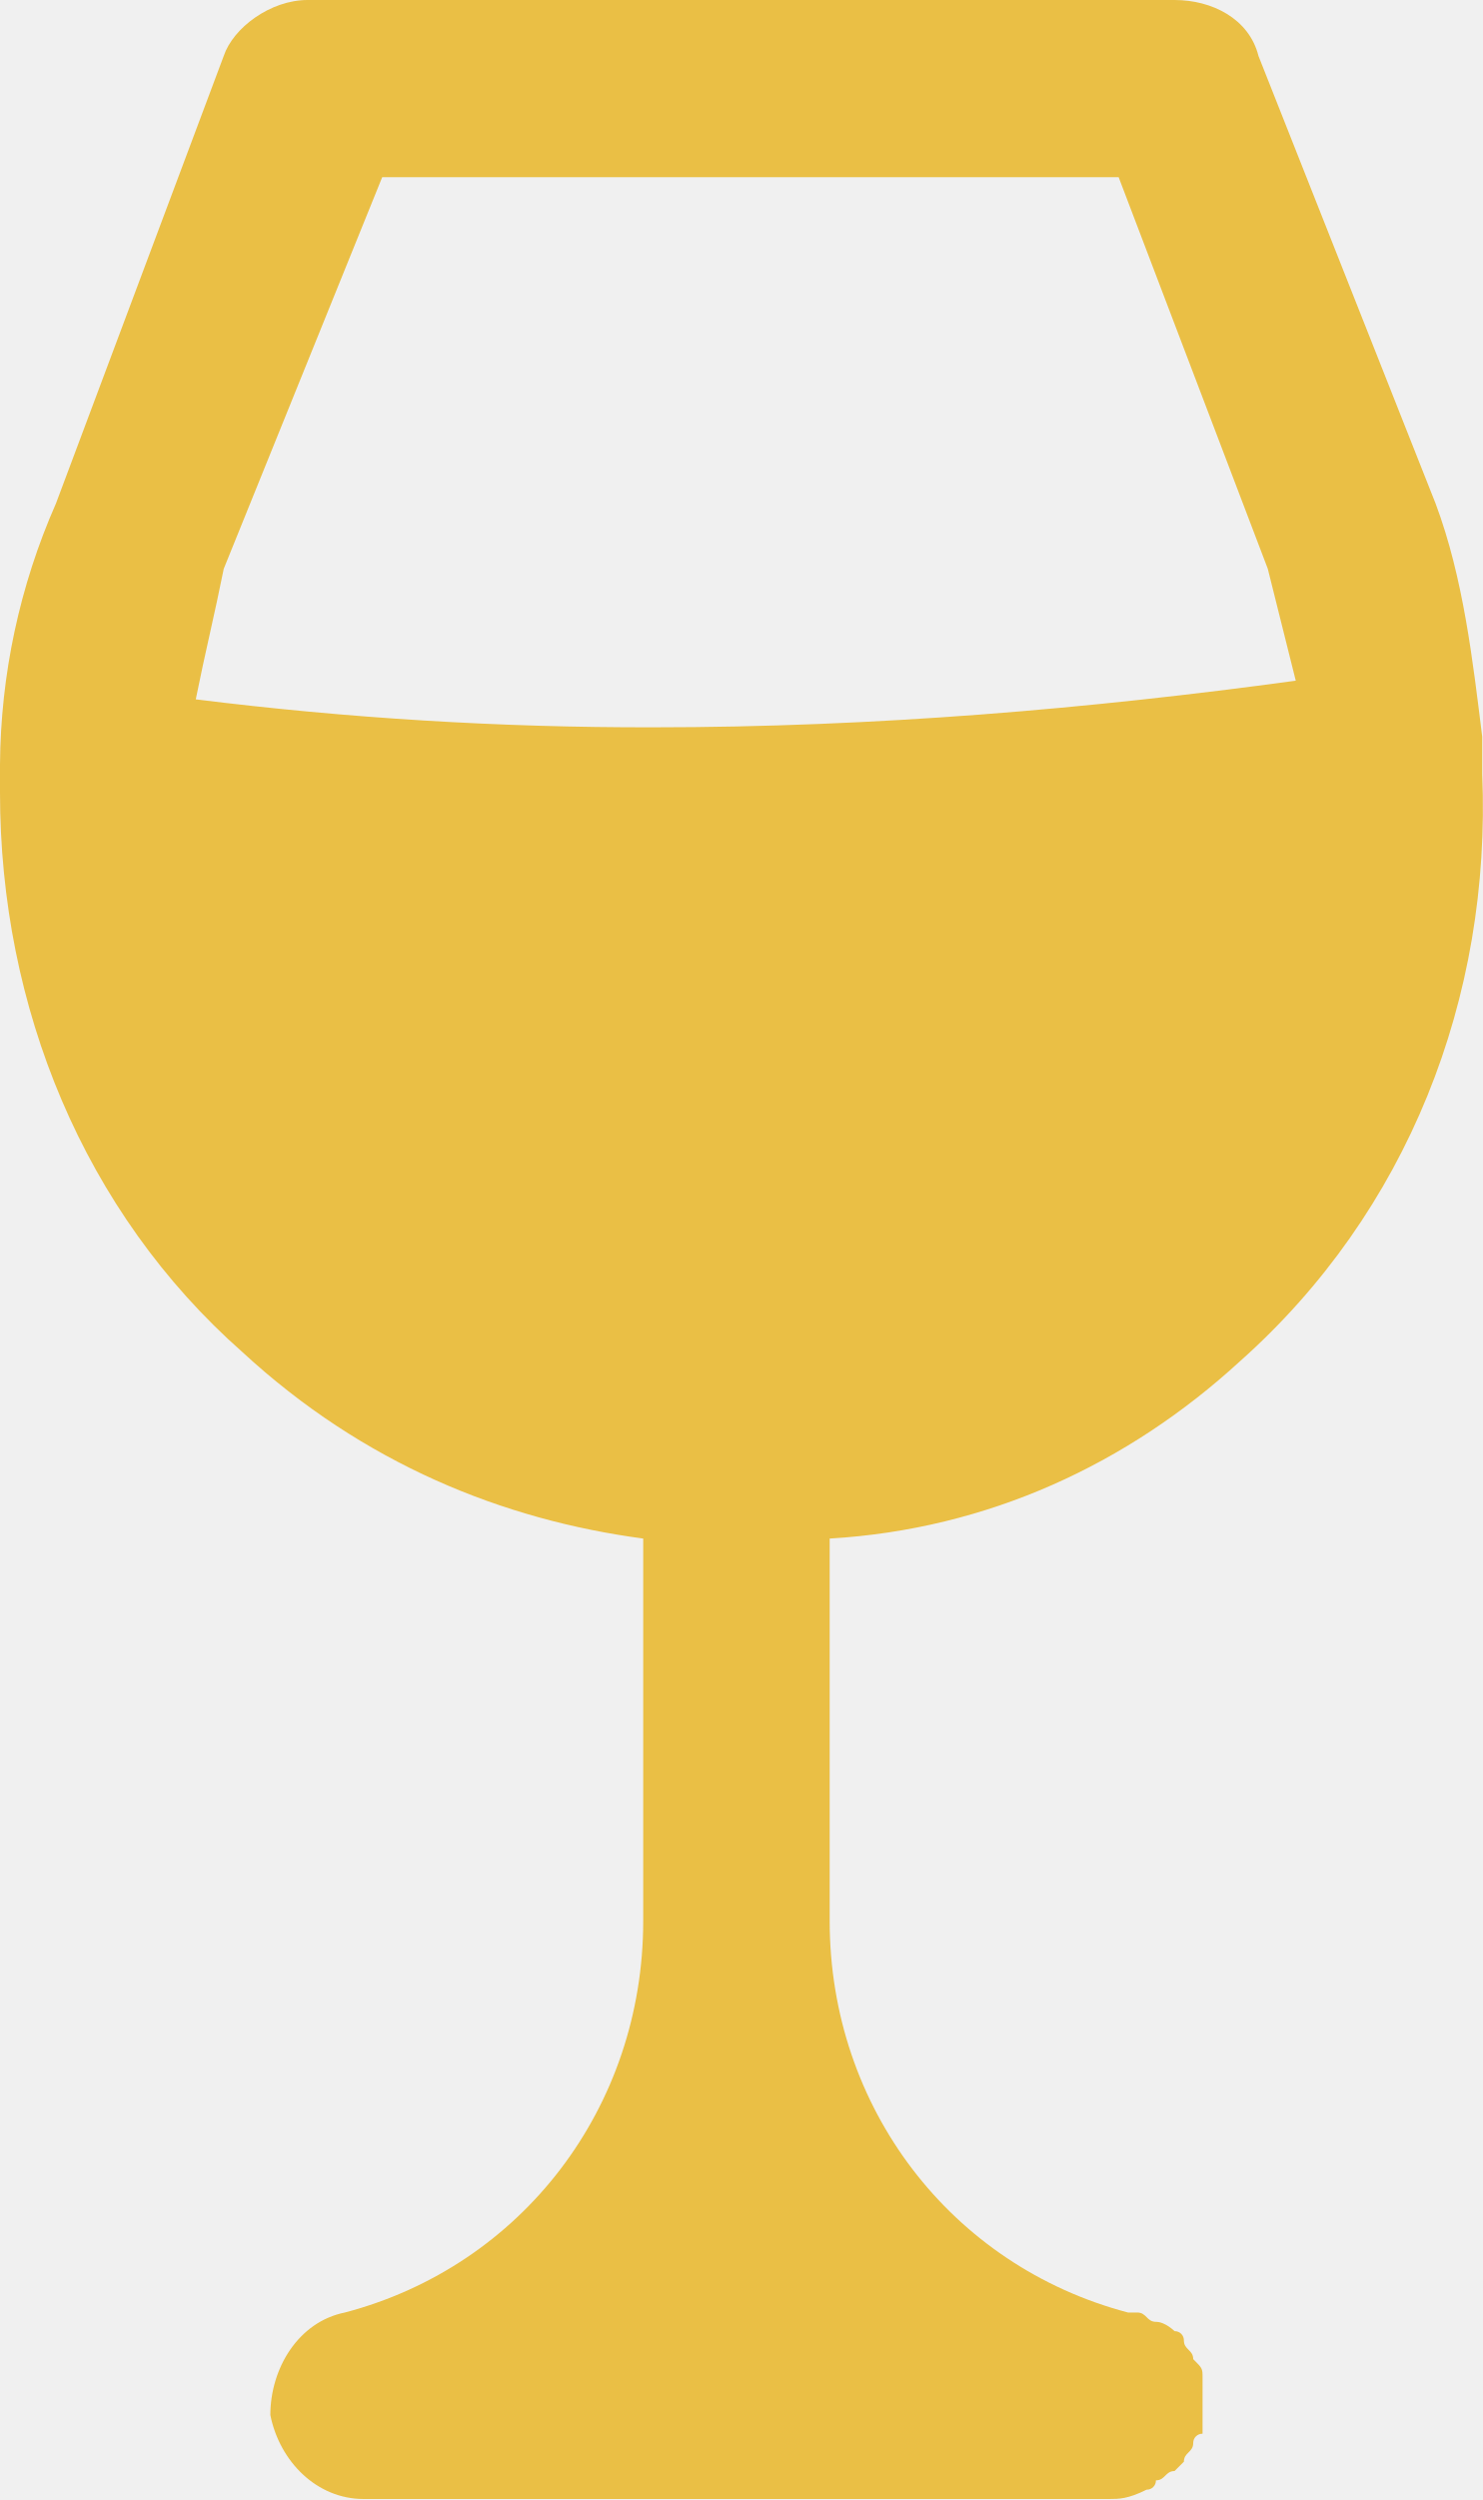
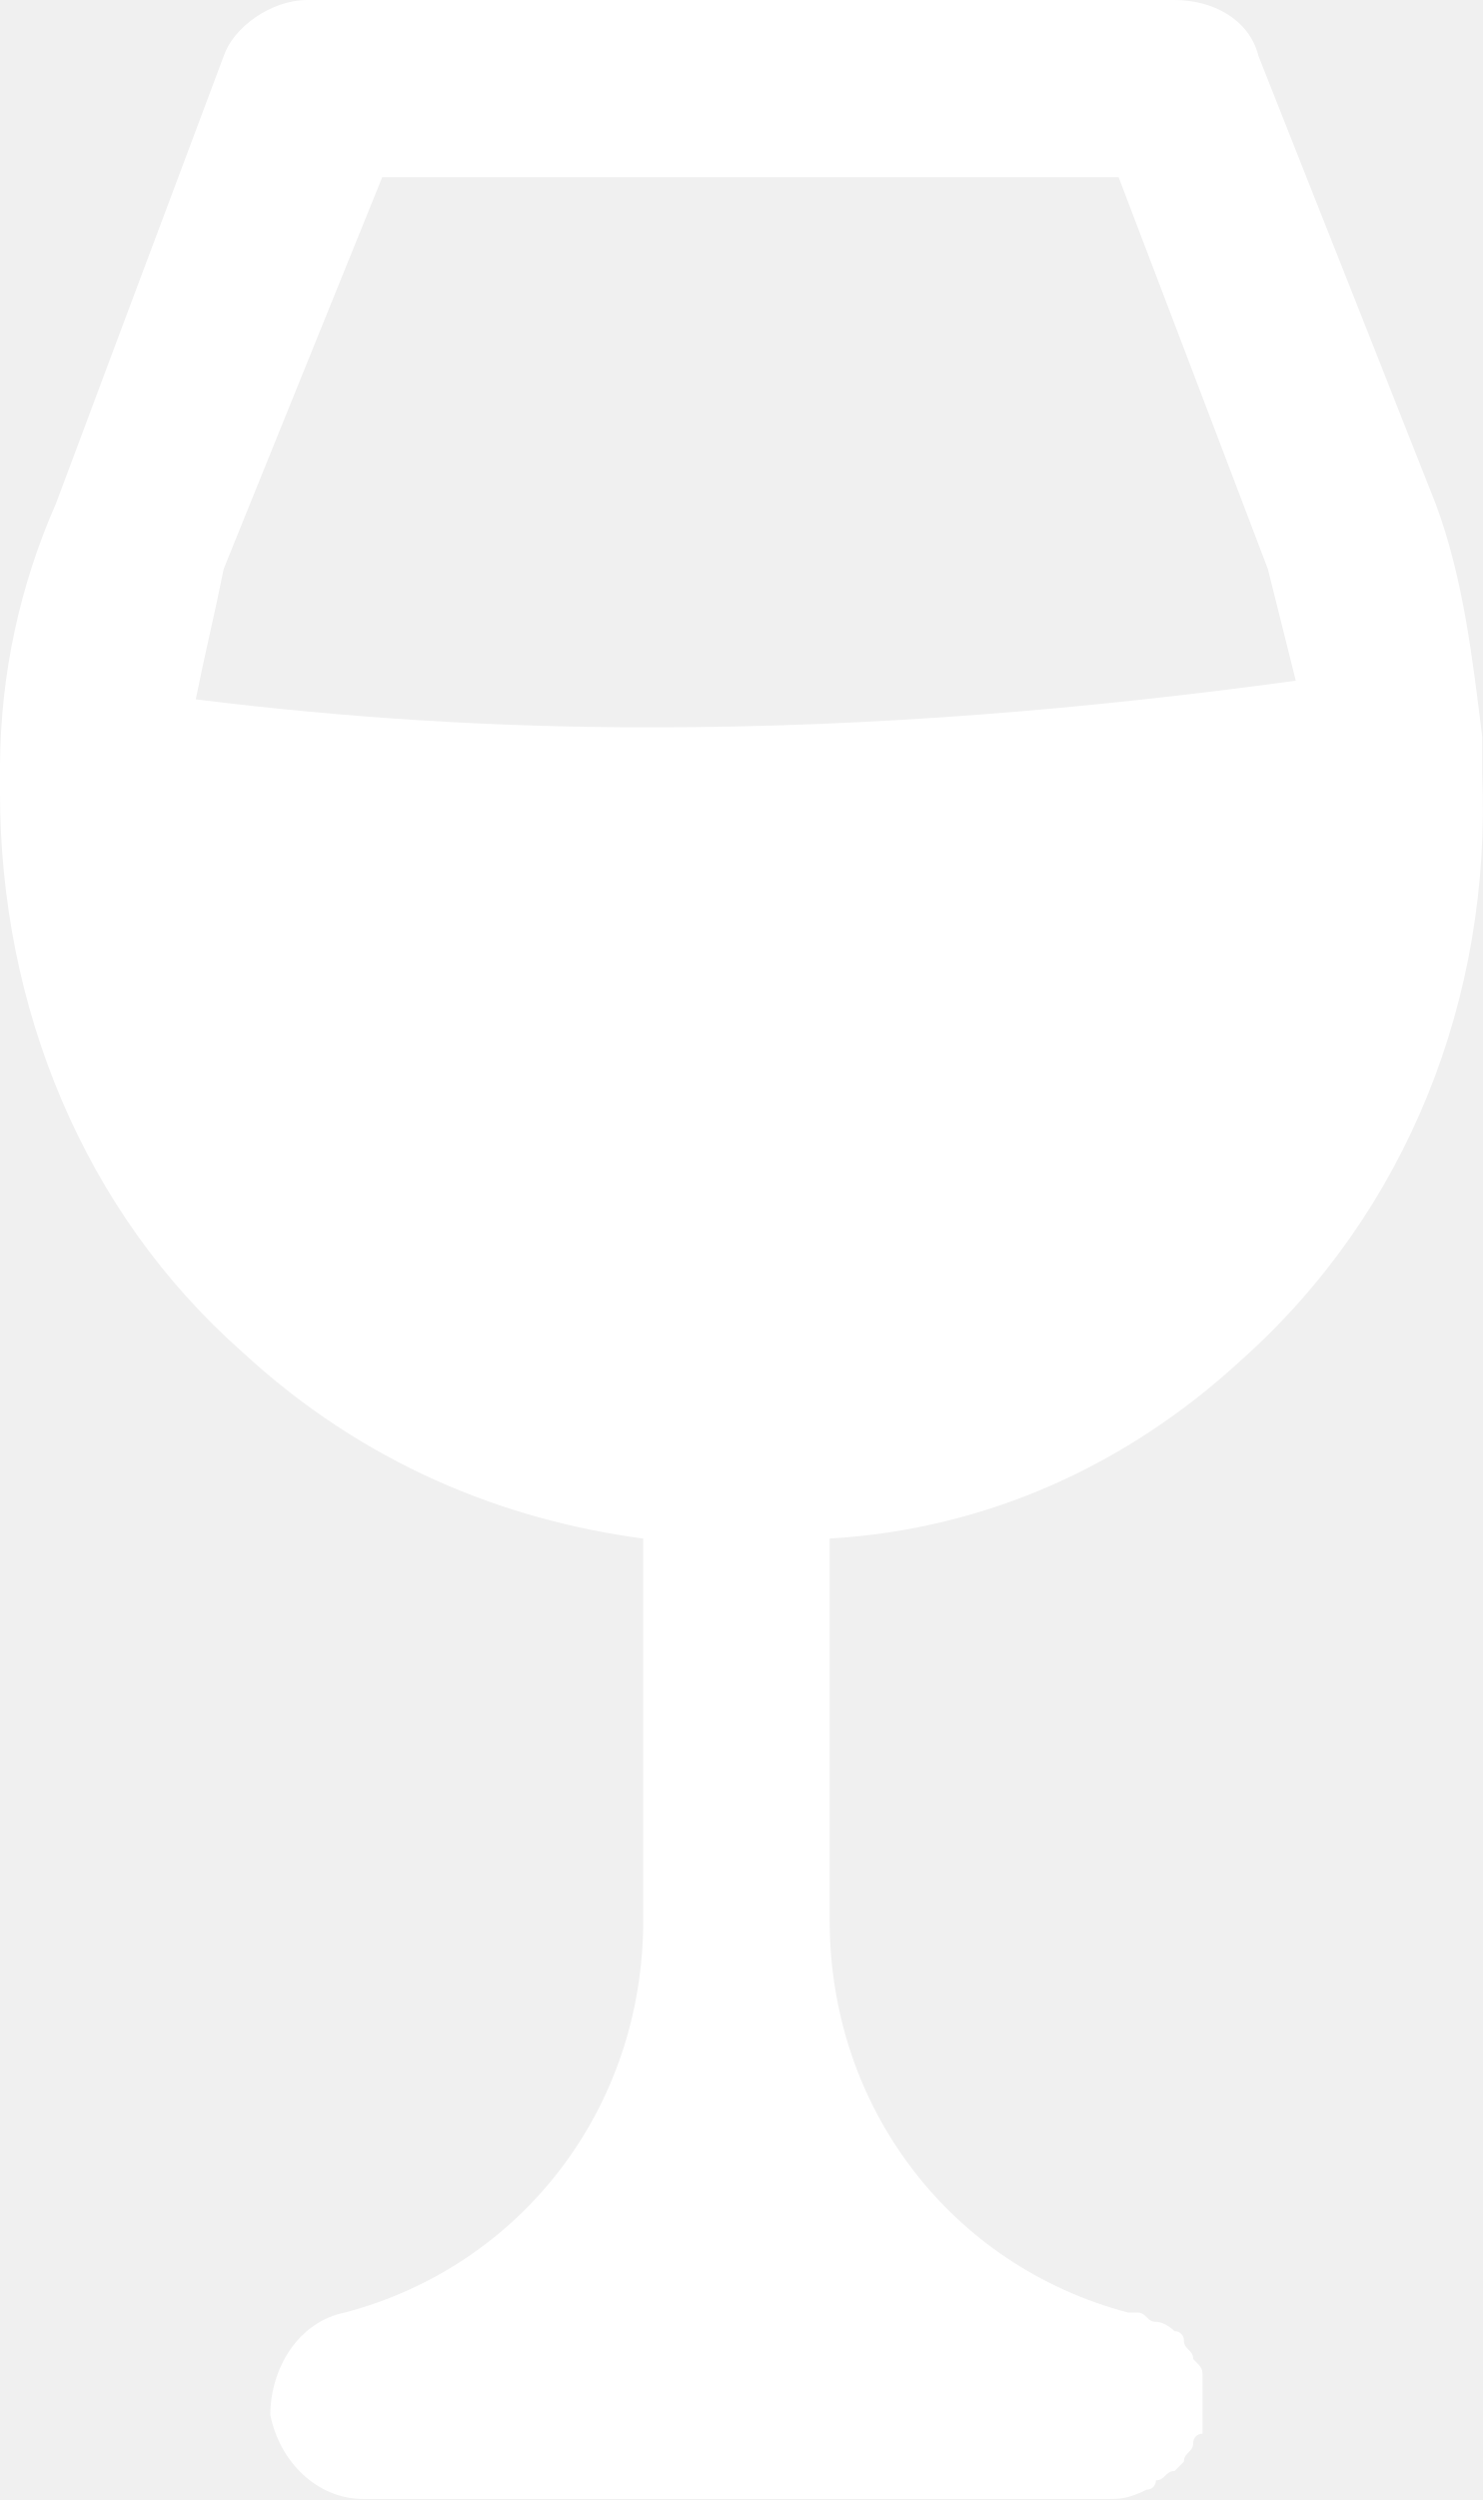
<svg xmlns="http://www.w3.org/2000/svg" width="337.192" height="568.08" viewBox="0 0 337.192 568.08">
-   <path id="_15252778431595501339_1_" data-name="15252778431595501339 (1)" d="M289.92,312.676c38.155-33.915,57.232-82.668,55.112-133.541v-8.479h0c-2.12-16.958-4.239-36.035-10.6-52.993L294.16,15.918C292.04,7.439,283.561,3.2,275.082,3.2H77.95c-8.479,0-16.958,6.359-19.077,12.718L20.718,117.664A149.619,149.619,0,0,0,8,177.015H8v6.359c0,48.753,19.077,95.387,55.112,127.182,27.556,25.436,59.352,38.155,91.147,42.394v86.908c0,42.394-27.556,78.429-67.83,89.027-10.6,2.12-16.958,12.718-16.958,23.317,2.12,10.6,10.6,19.077,21.2,19.077H260.244c2.12,0,4.239,0,8.479-2.12a2.076,2.076,0,0,0,2.12-2.12c2.12,0,2.12-2.12,4.239-2.12l2.12-2.12c0-2.12,2.12-2.12,2.12-4.24a2.076,2.076,0,0,1,2.12-2.12V543.724c0-2.12,0-2.12-2.12-4.239,0-2.12-2.12-2.12-2.12-4.239a2.076,2.076,0,0,0-2.12-2.12s-2.12-2.12-4.239-2.12-2.12-2.12-4.239-2.12h-2.12c-40.274-10.6-67.83-46.633-67.83-89.027V352.95C232.688,350.831,264.484,335.993,289.92,312.676ZM94.908,43.474H262.364L296.279,132.5l6.359,25.436c-46.633,6.359-95.387,10.6-146.259,10.6a828.338,828.338,0,0,1-103.865-6.359c2.12-10.6,4.239-19.077,6.359-29.676Z" transform="translate(-8 -3.2)" fill="#eabf45" />
+   <path id="_15252778431595501339_1_" data-name="15252778431595501339 (1)" d="M289.92,312.676c38.155-33.915,57.232-82.668,55.112-133.541v-8.479h0c-2.12-16.958-4.239-36.035-10.6-52.993L294.16,15.918C292.04,7.439,283.561,3.2,275.082,3.2H77.95c-8.479,0-16.958,6.359-19.077,12.718L20.718,117.664A149.619,149.619,0,0,0,8,177.015H8v6.359c0,48.753,19.077,95.387,55.112,127.182,27.556,25.436,59.352,38.155,91.147,42.394v86.908c0,42.394-27.556,78.429-67.83,89.027-10.6,2.12-16.958,12.718-16.958,23.317,2.12,10.6,10.6,19.077,21.2,19.077H260.244c2.12,0,4.239,0,8.479-2.12a2.076,2.076,0,0,0,2.12-2.12c2.12,0,2.12-2.12,4.239-2.12l2.12-2.12c0-2.12,2.12-2.12,2.12-4.24a2.076,2.076,0,0,1,2.12-2.12V543.724c0-2.12,0-2.12-2.12-4.239,0-2.12-2.12-2.12-2.12-4.239a2.076,2.076,0,0,0-2.12-2.12s-2.12-2.12-4.239-2.12-2.12-2.12-4.239-2.12h-2.12c-40.274-10.6-67.83-46.633-67.83-89.027V352.95C232.688,350.831,264.484,335.993,289.92,312.676ZM94.908,43.474H262.364L296.279,132.5l6.359,25.436c-46.633,6.359-95.387,10.6-146.259,10.6a828.338,828.338,0,0,1-103.865-6.359c2.12-10.6,4.239-19.077,6.359-29.676Z" transform="translate(-8 -3.2)" fill="#fff" />
</svg>
